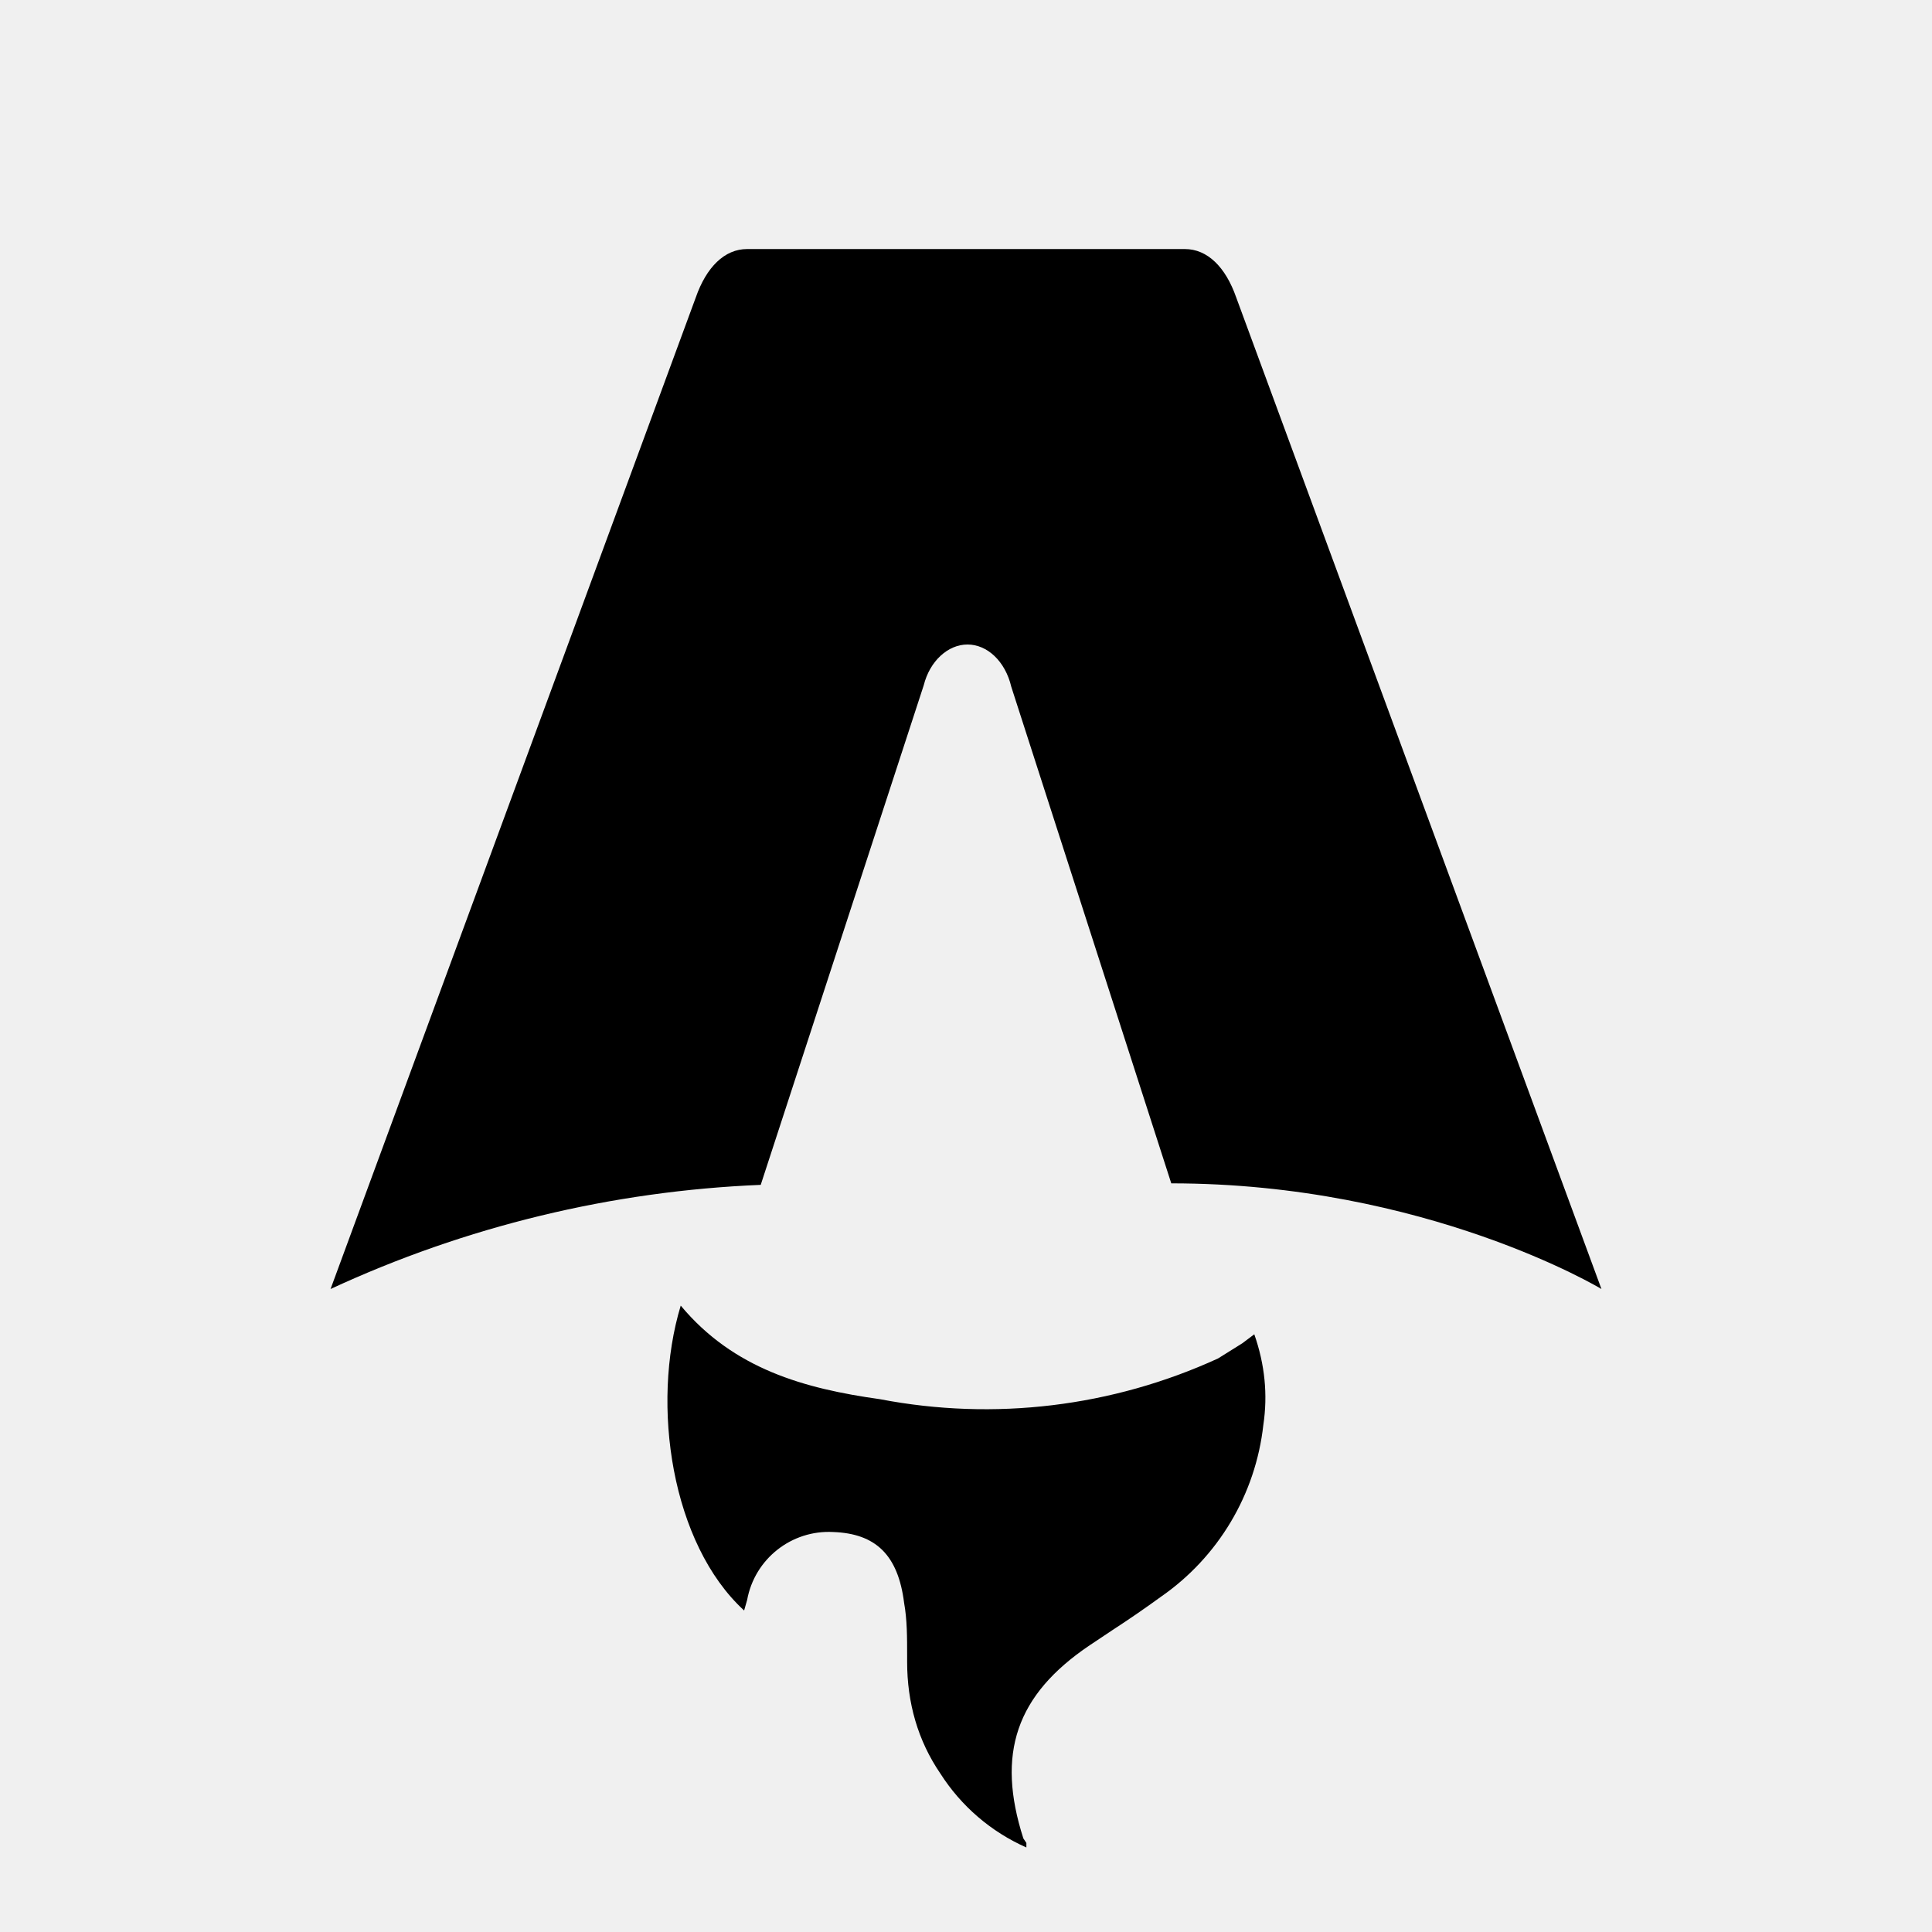
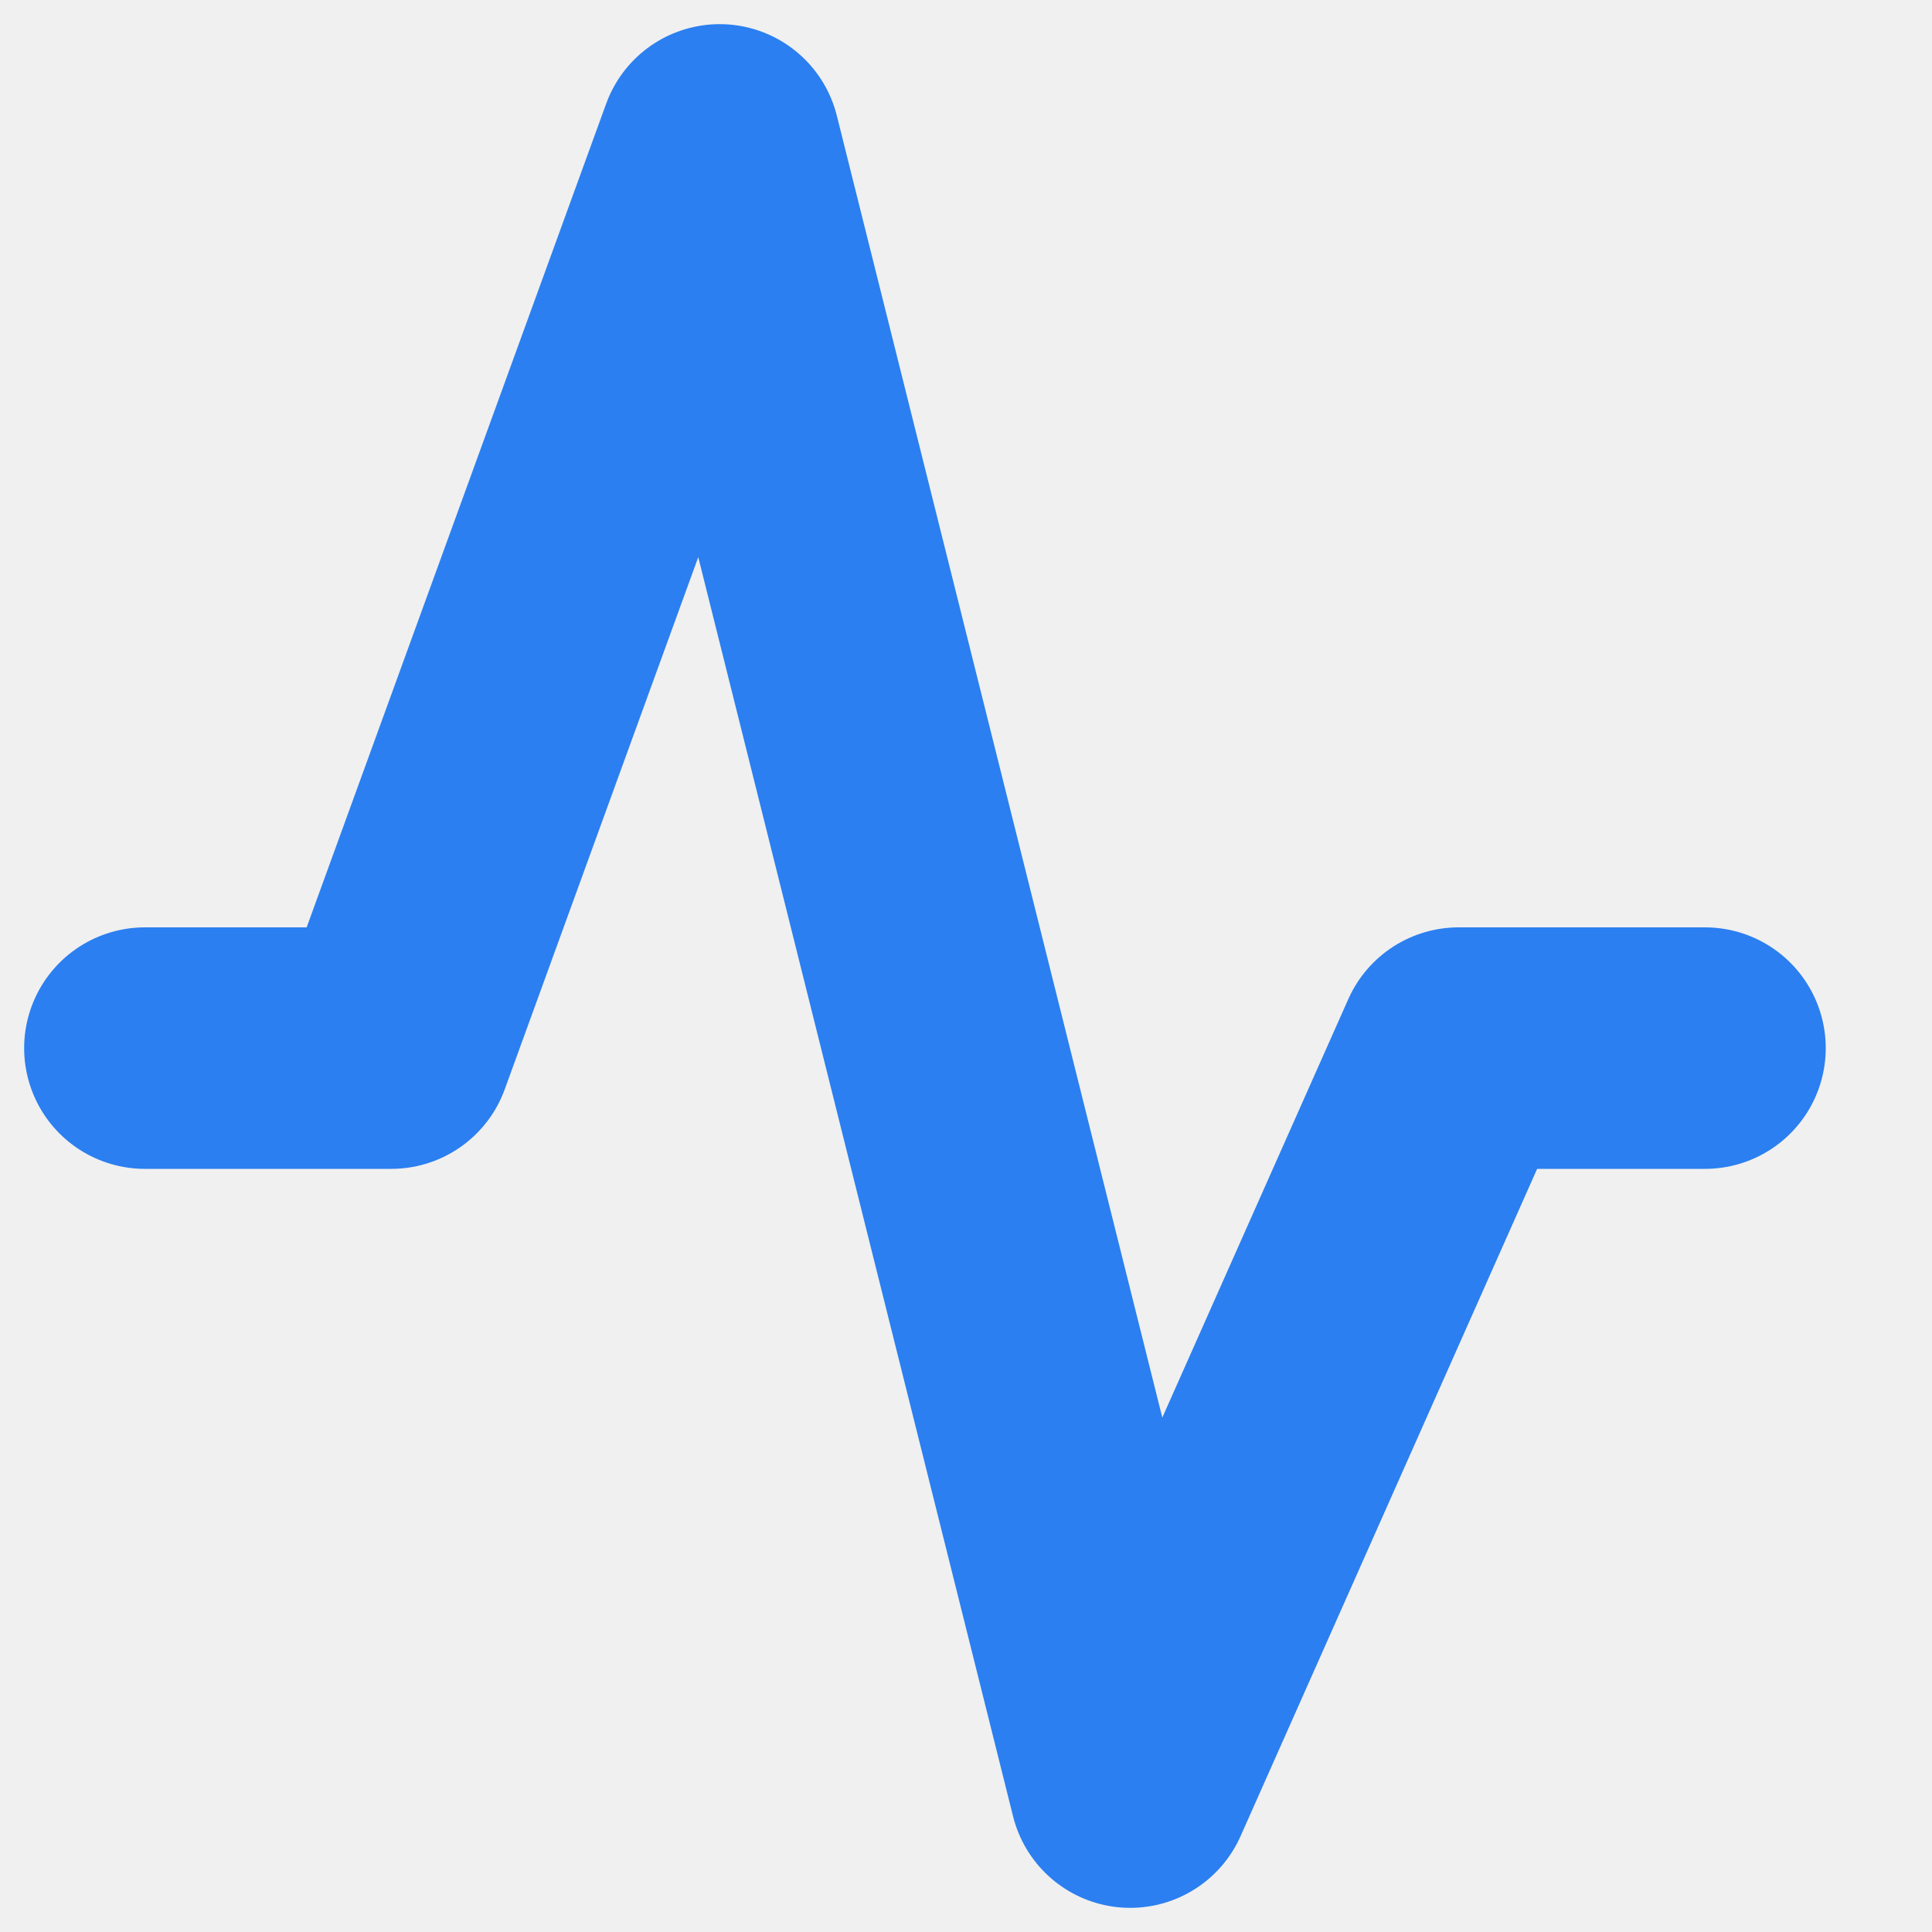
- <svg xmlns="http://www.w3.org/2000/svg" fill="none" viewBox="0 0 128 128">
-   <path d="M50.4 78.5a75.1 75.1 0 0 0-28.5 6.9l24.2-65.7c.7-2 1.9-3.2 3.4-3.2h29c1.5 0 2.7 1.2 3.4 3.2l24.2 65.7s-11.6-7-28.5-7L67 45.5c-.4-1.7-1.6-2.8-2.9-2.8-1.3 0-2.5 1.1-2.9 2.7L50.4 78.5Zm-1.1 28.2Zm-4.2-20.2c-2 6.6-.6 15.8 4.2 20.2a17.5 17.5 0 0 1 .2-.7 5.5 5.5 0 0 1 5.7-4.5c2.8.1 4.3 1.5 4.7 4.7.2 1.1.2 2.3.2 3.5v.4c0 2.7.7 5.2 2.2 7.4a13 13 0 0 0 5.7 4.9v-.3l-.2-.3c-1.8-5.6-.5-9.5 4.4-12.8l1.5-1a73 73 0 0 0 3.2-2.2 16 16 0 0 0 6.8-11.4c.3-2 .1-4-.6-6l-.8.6-1.6 1a37 37 0 0 1-22.4 2.7c-5-.7-9.7-2-13.2-6.2Z" />
-   <style>
-         path { fill: #000; }
-         @media (prefers-color-scheme: dark) {
-             path { fill: #FFF; }
-         }
-     </style>
+ <svg xmlns="http://www.w3.org/2000/svg" viewBox="0 0 40 40">
+   <path d="M3 21.7 H8.1 L14.9 3 L23.4 37 L30.2 21.7 H35.3" fill="none" stroke="#2B7FF0" stroke-width="5" stroke-linecap="round" stroke-linejoin="round" />
</svg>
